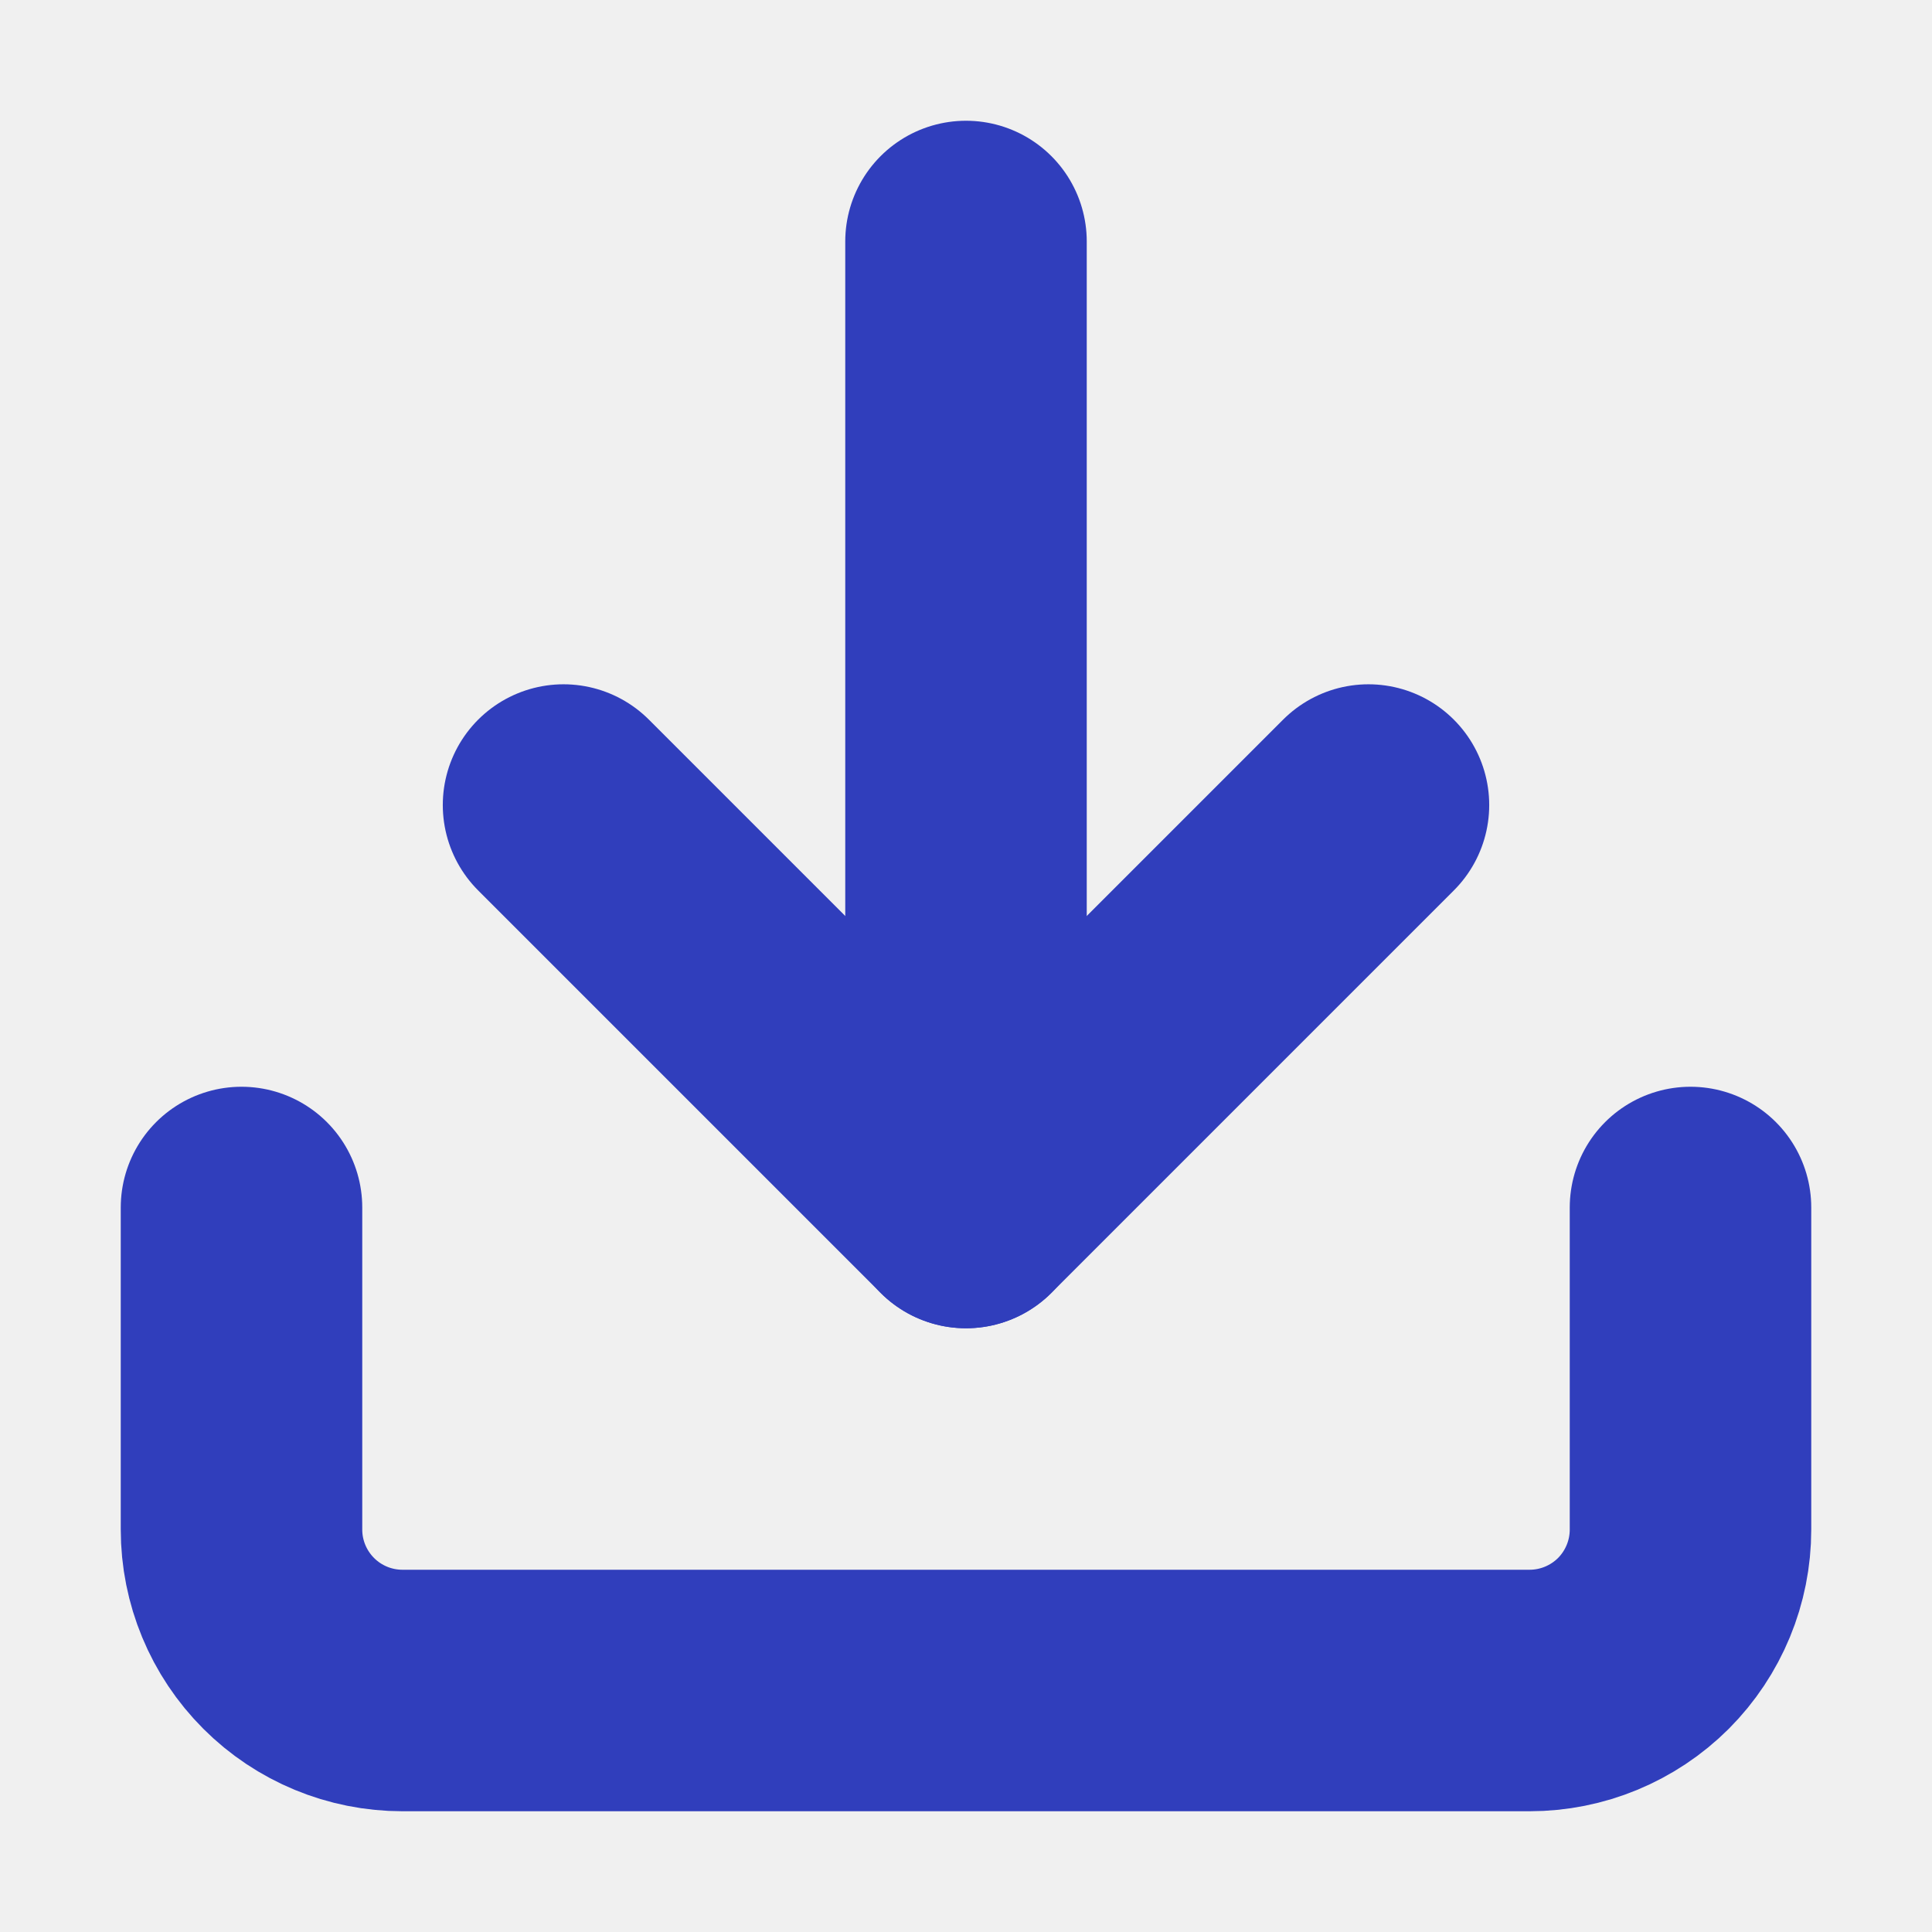
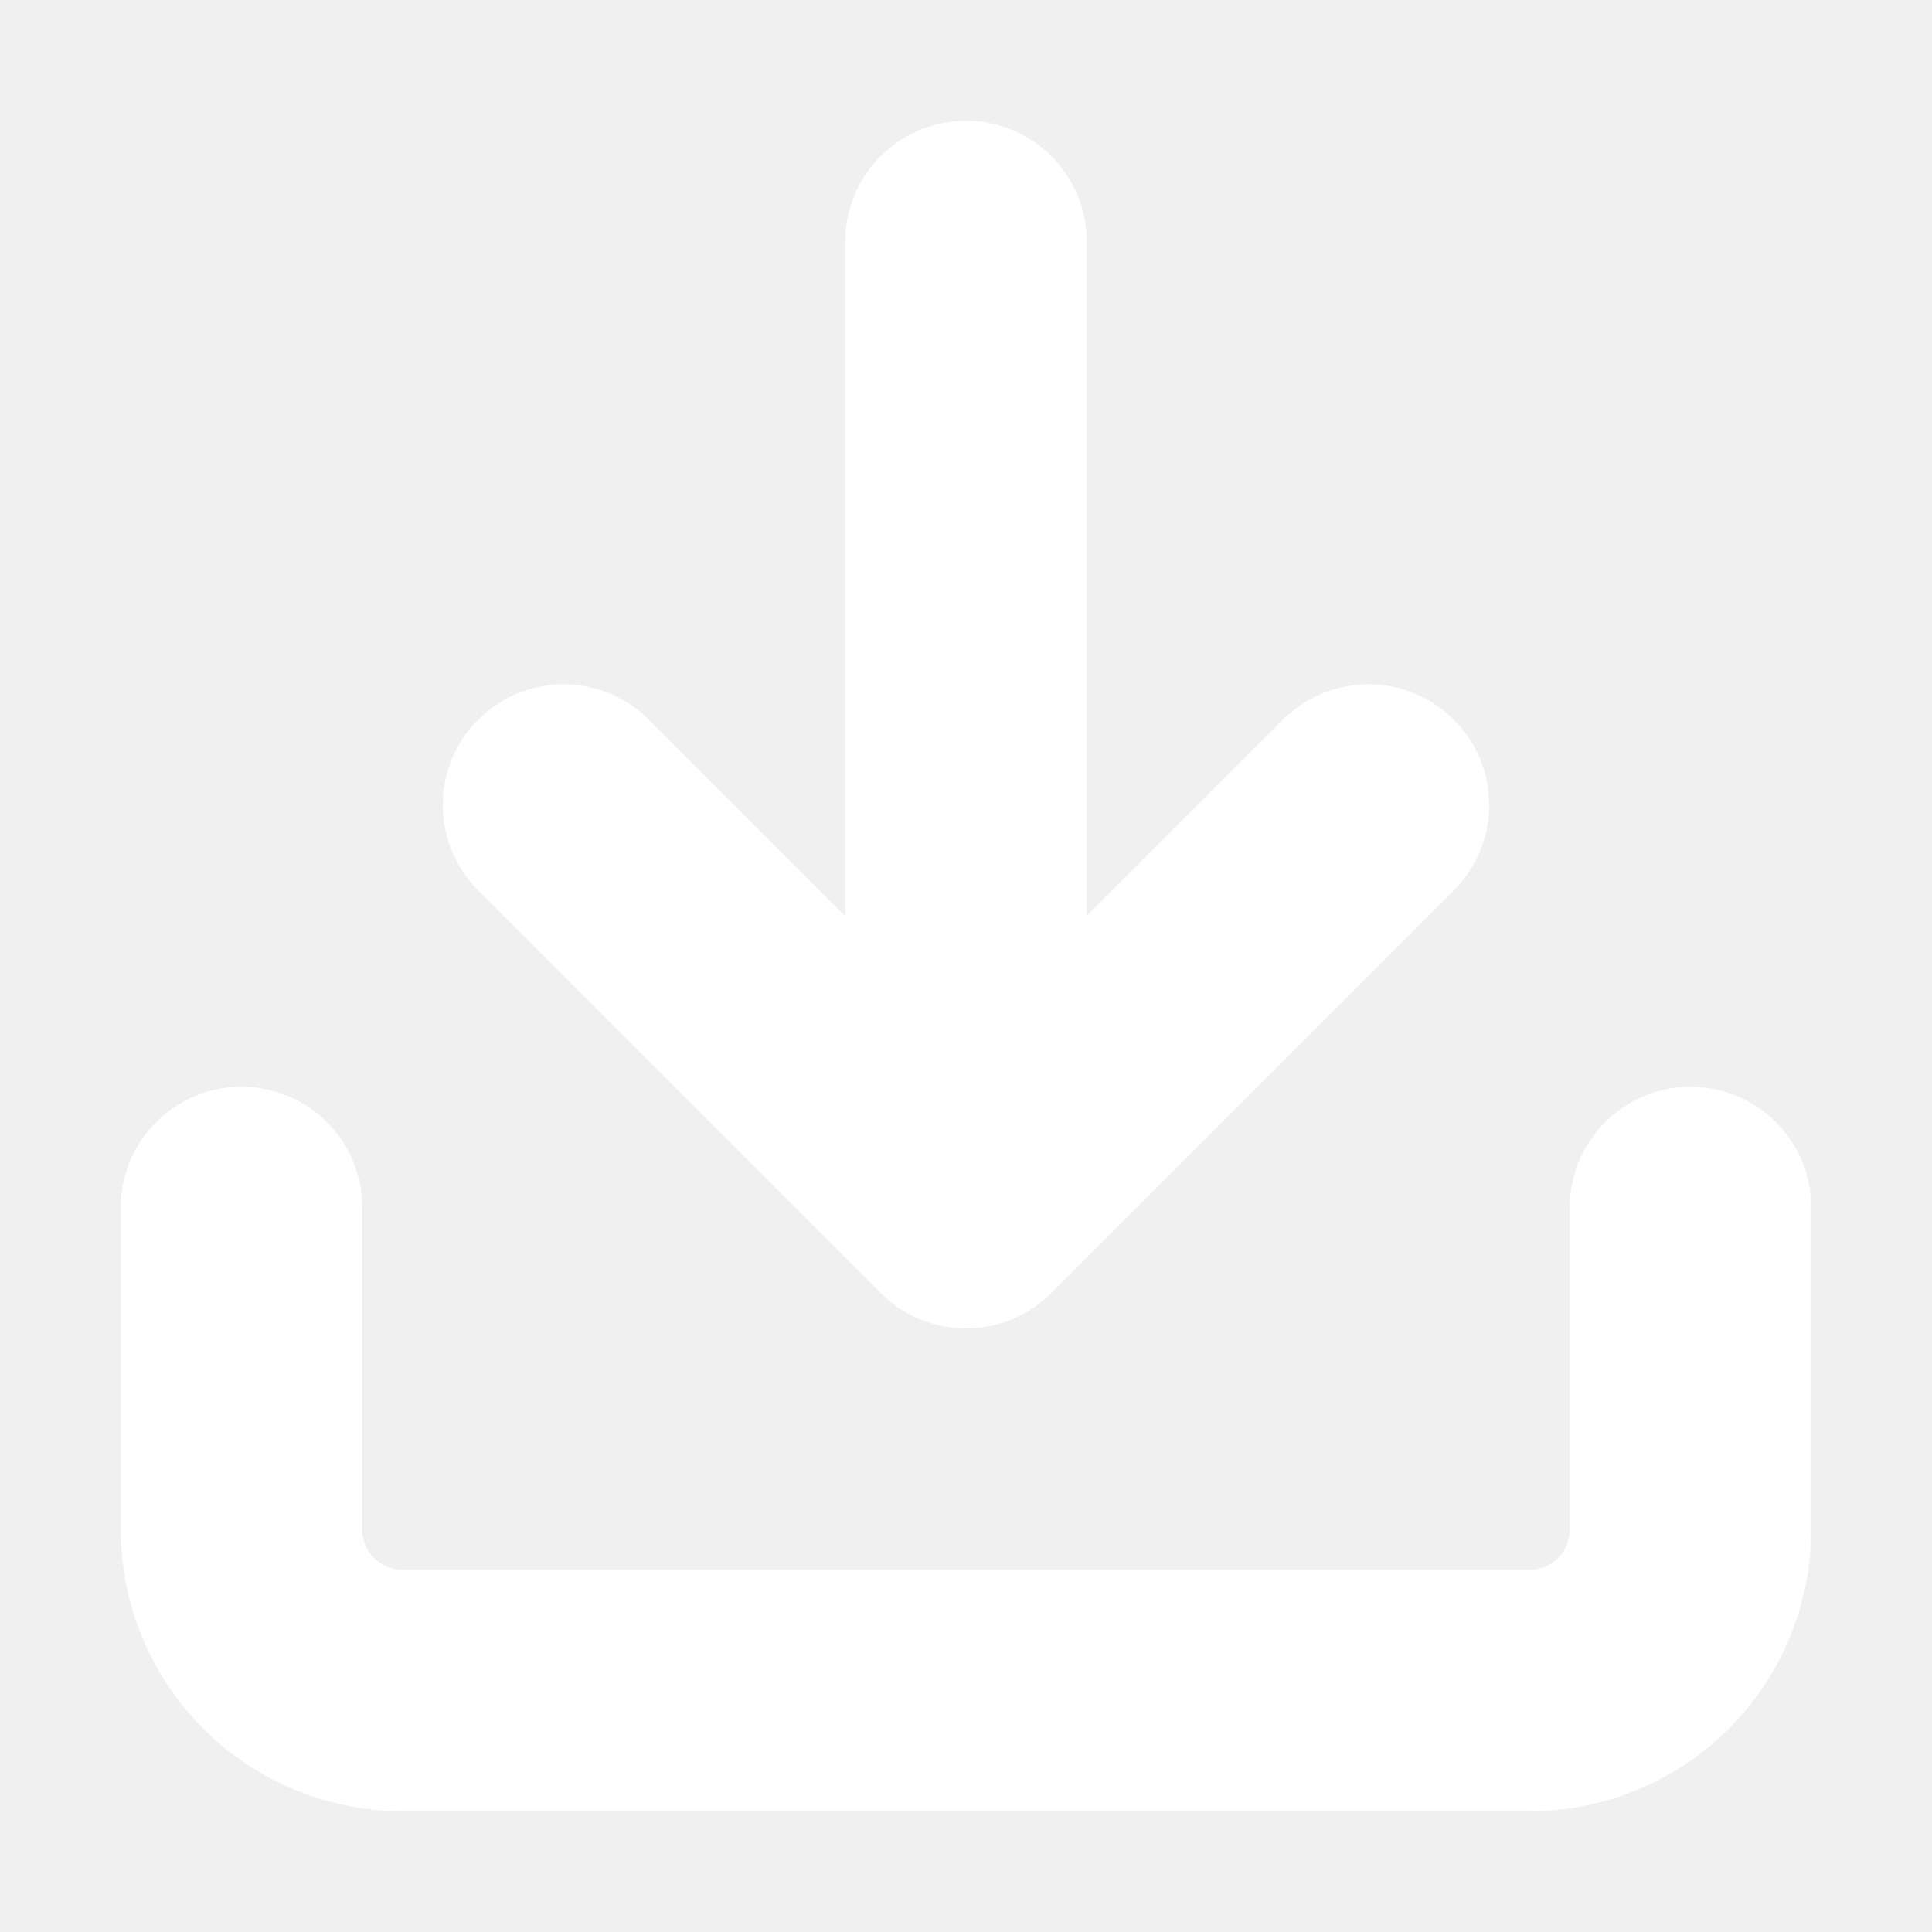
<svg xmlns="http://www.w3.org/2000/svg" width="16" height="16" viewBox="0 0 16 16" fill="none">
-   <path d="M14 10V12.667C14 13.02 13.86 13.359 13.61 13.61C13.359 13.86 13.02 14 12.667 14H3.333C2.98 14 2.641 13.86 2.391 13.61C2.14 13.359 2 13.02 2 12.667V10" stroke="#303EBC" stroke-width="2" stroke-linecap="round" stroke-linejoin="round" />
-   <path d="M4.667 6.667L8 10L11.333 6.667" stroke="#303EBC" stroke-width="2" stroke-linecap="round" stroke-linejoin="round" />
-   <path d="M8 10V2" stroke="#303EBC" stroke-width="2" stroke-linecap="round" stroke-linejoin="round" />
+   <path d="M14 10V12.667C14 13.02 13.86 13.359 13.61 13.61C13.359 13.86 13.02 14 12.667 14H3.333C2.98 14 2.641 13.86 2.391 13.61C2.14 13.359 2 13.02 2 12.667V10" stroke="#fff" stroke-width="2" stroke-linecap="round" stroke-linejoin="round" />
+   <path d="M4.667 6.667L8 10L11.333 6.667" stroke="#fff" stroke-width="2" stroke-linecap="round" stroke-linejoin="round" />
+   <path d="M8 10V2" stroke="#fff" stroke-width="2" stroke-linecap="round" stroke-linejoin="round" />
</svg>
